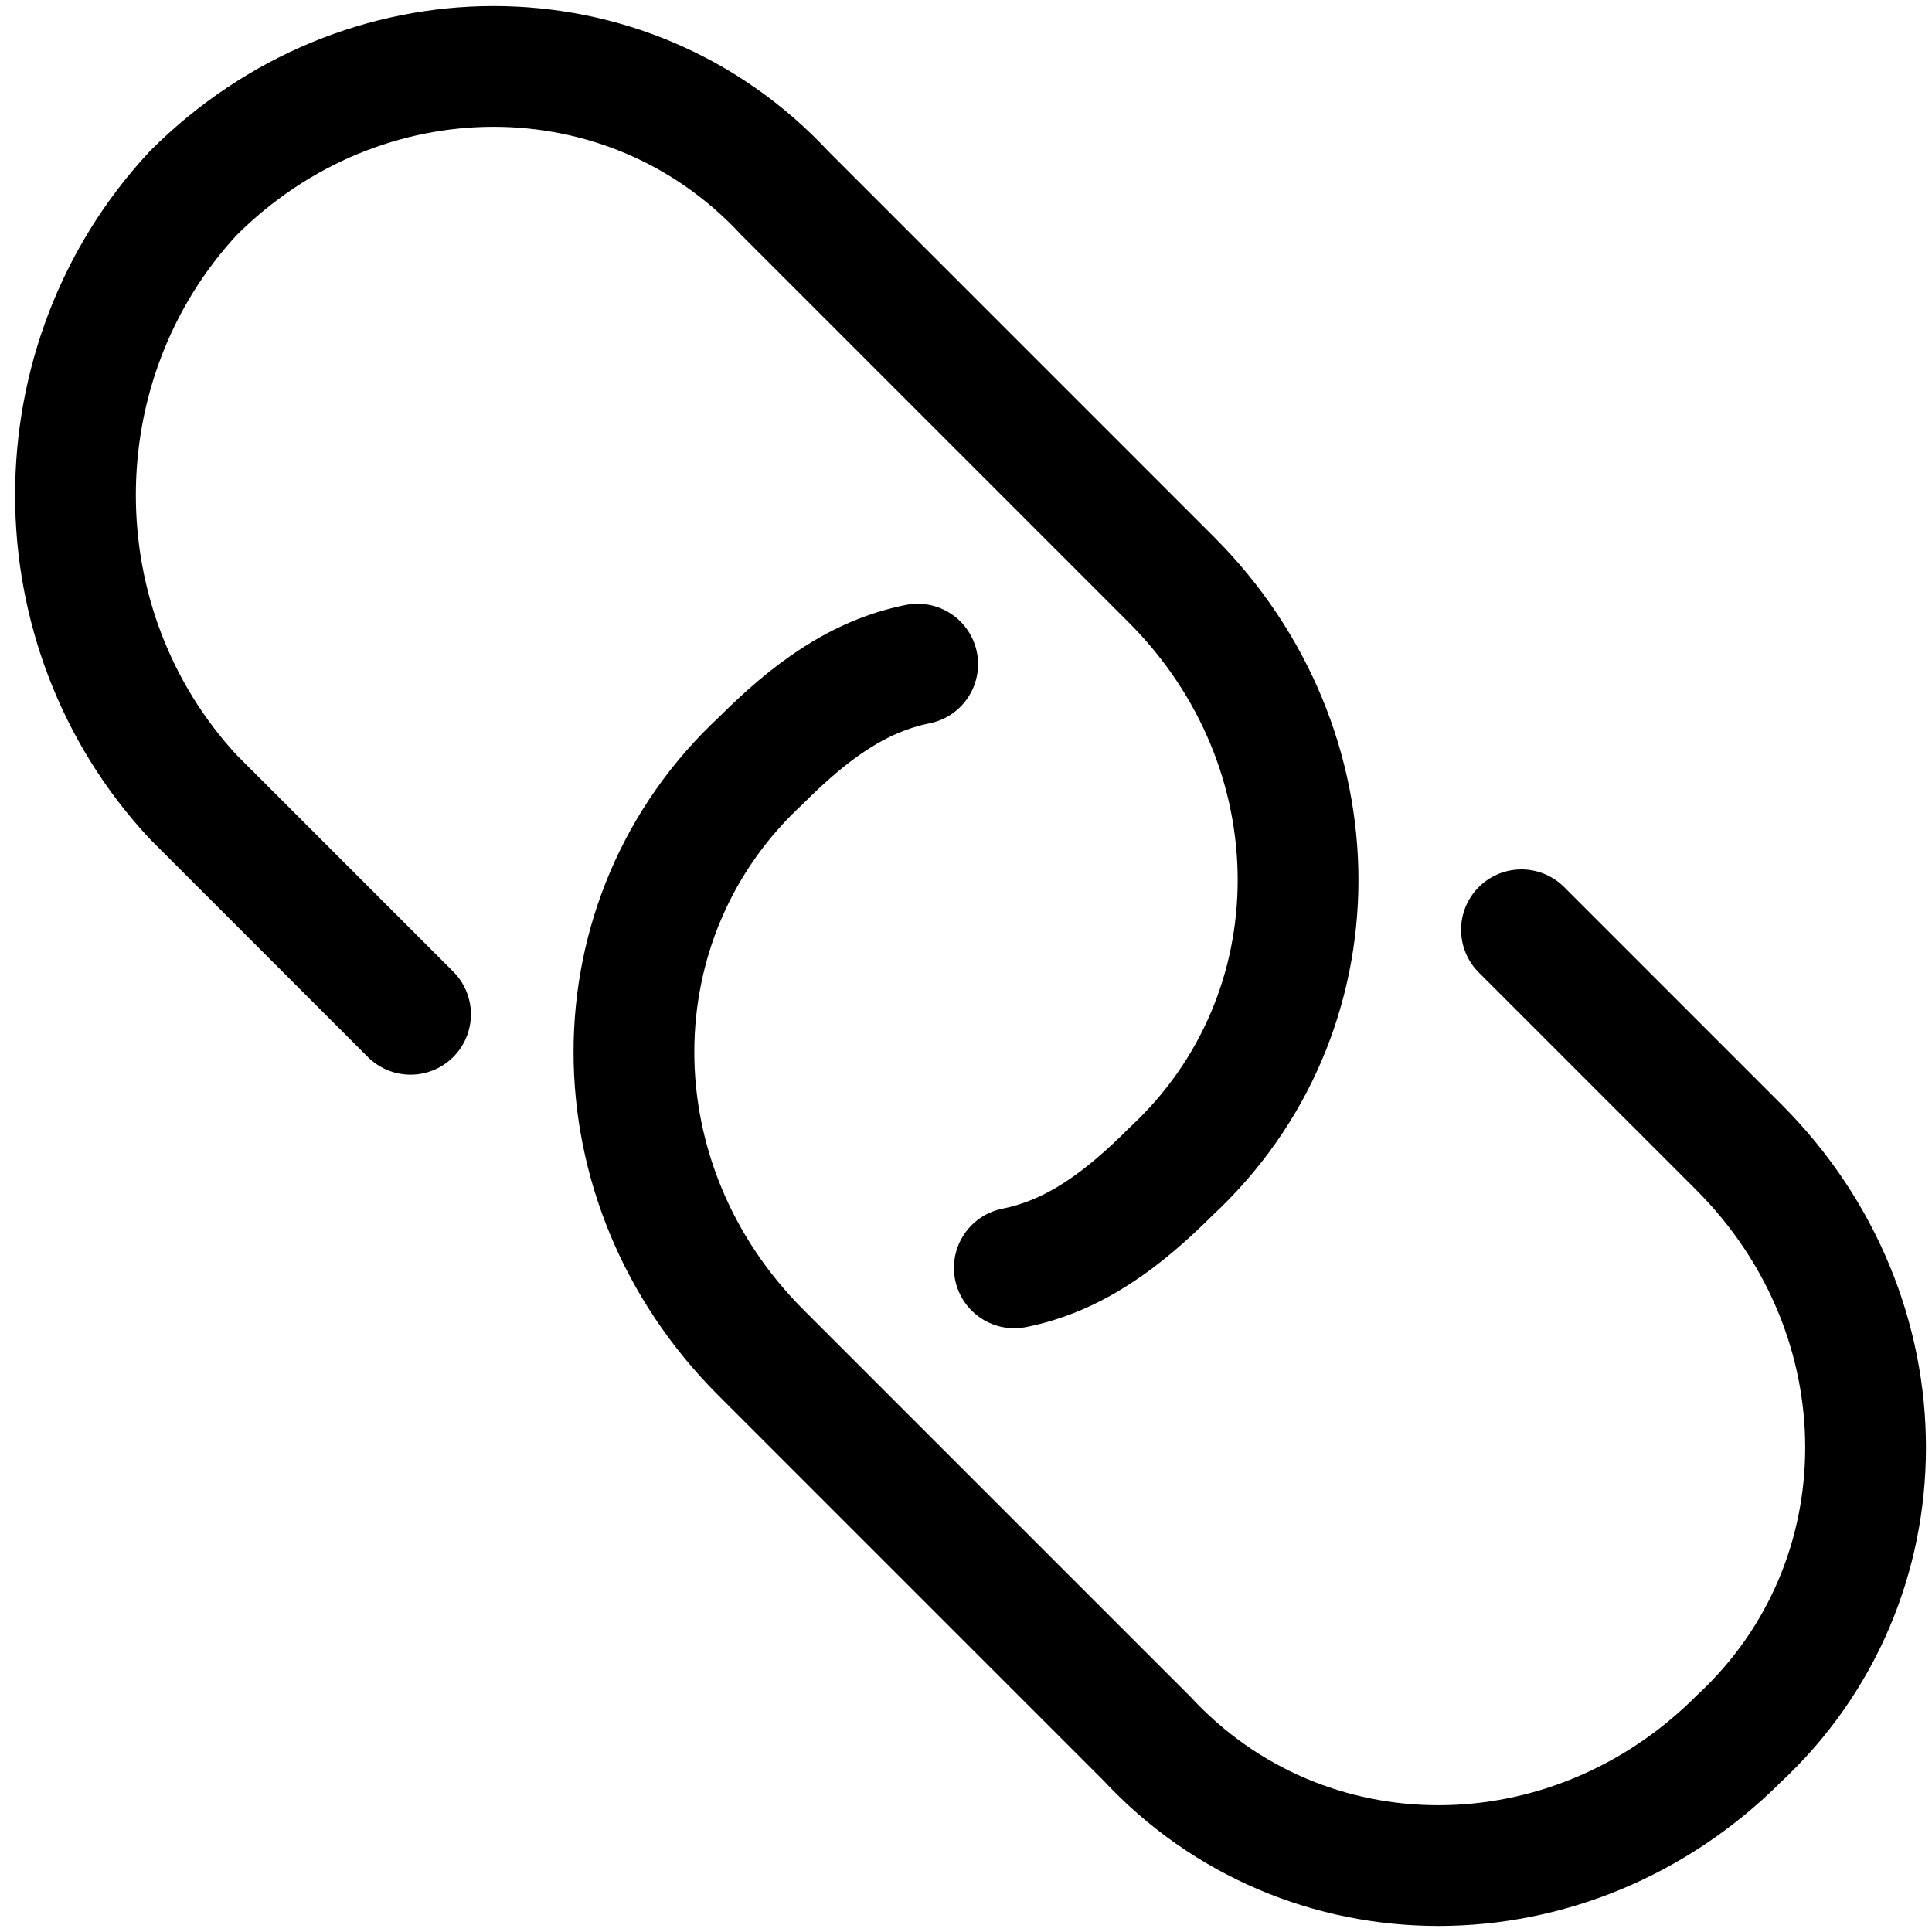
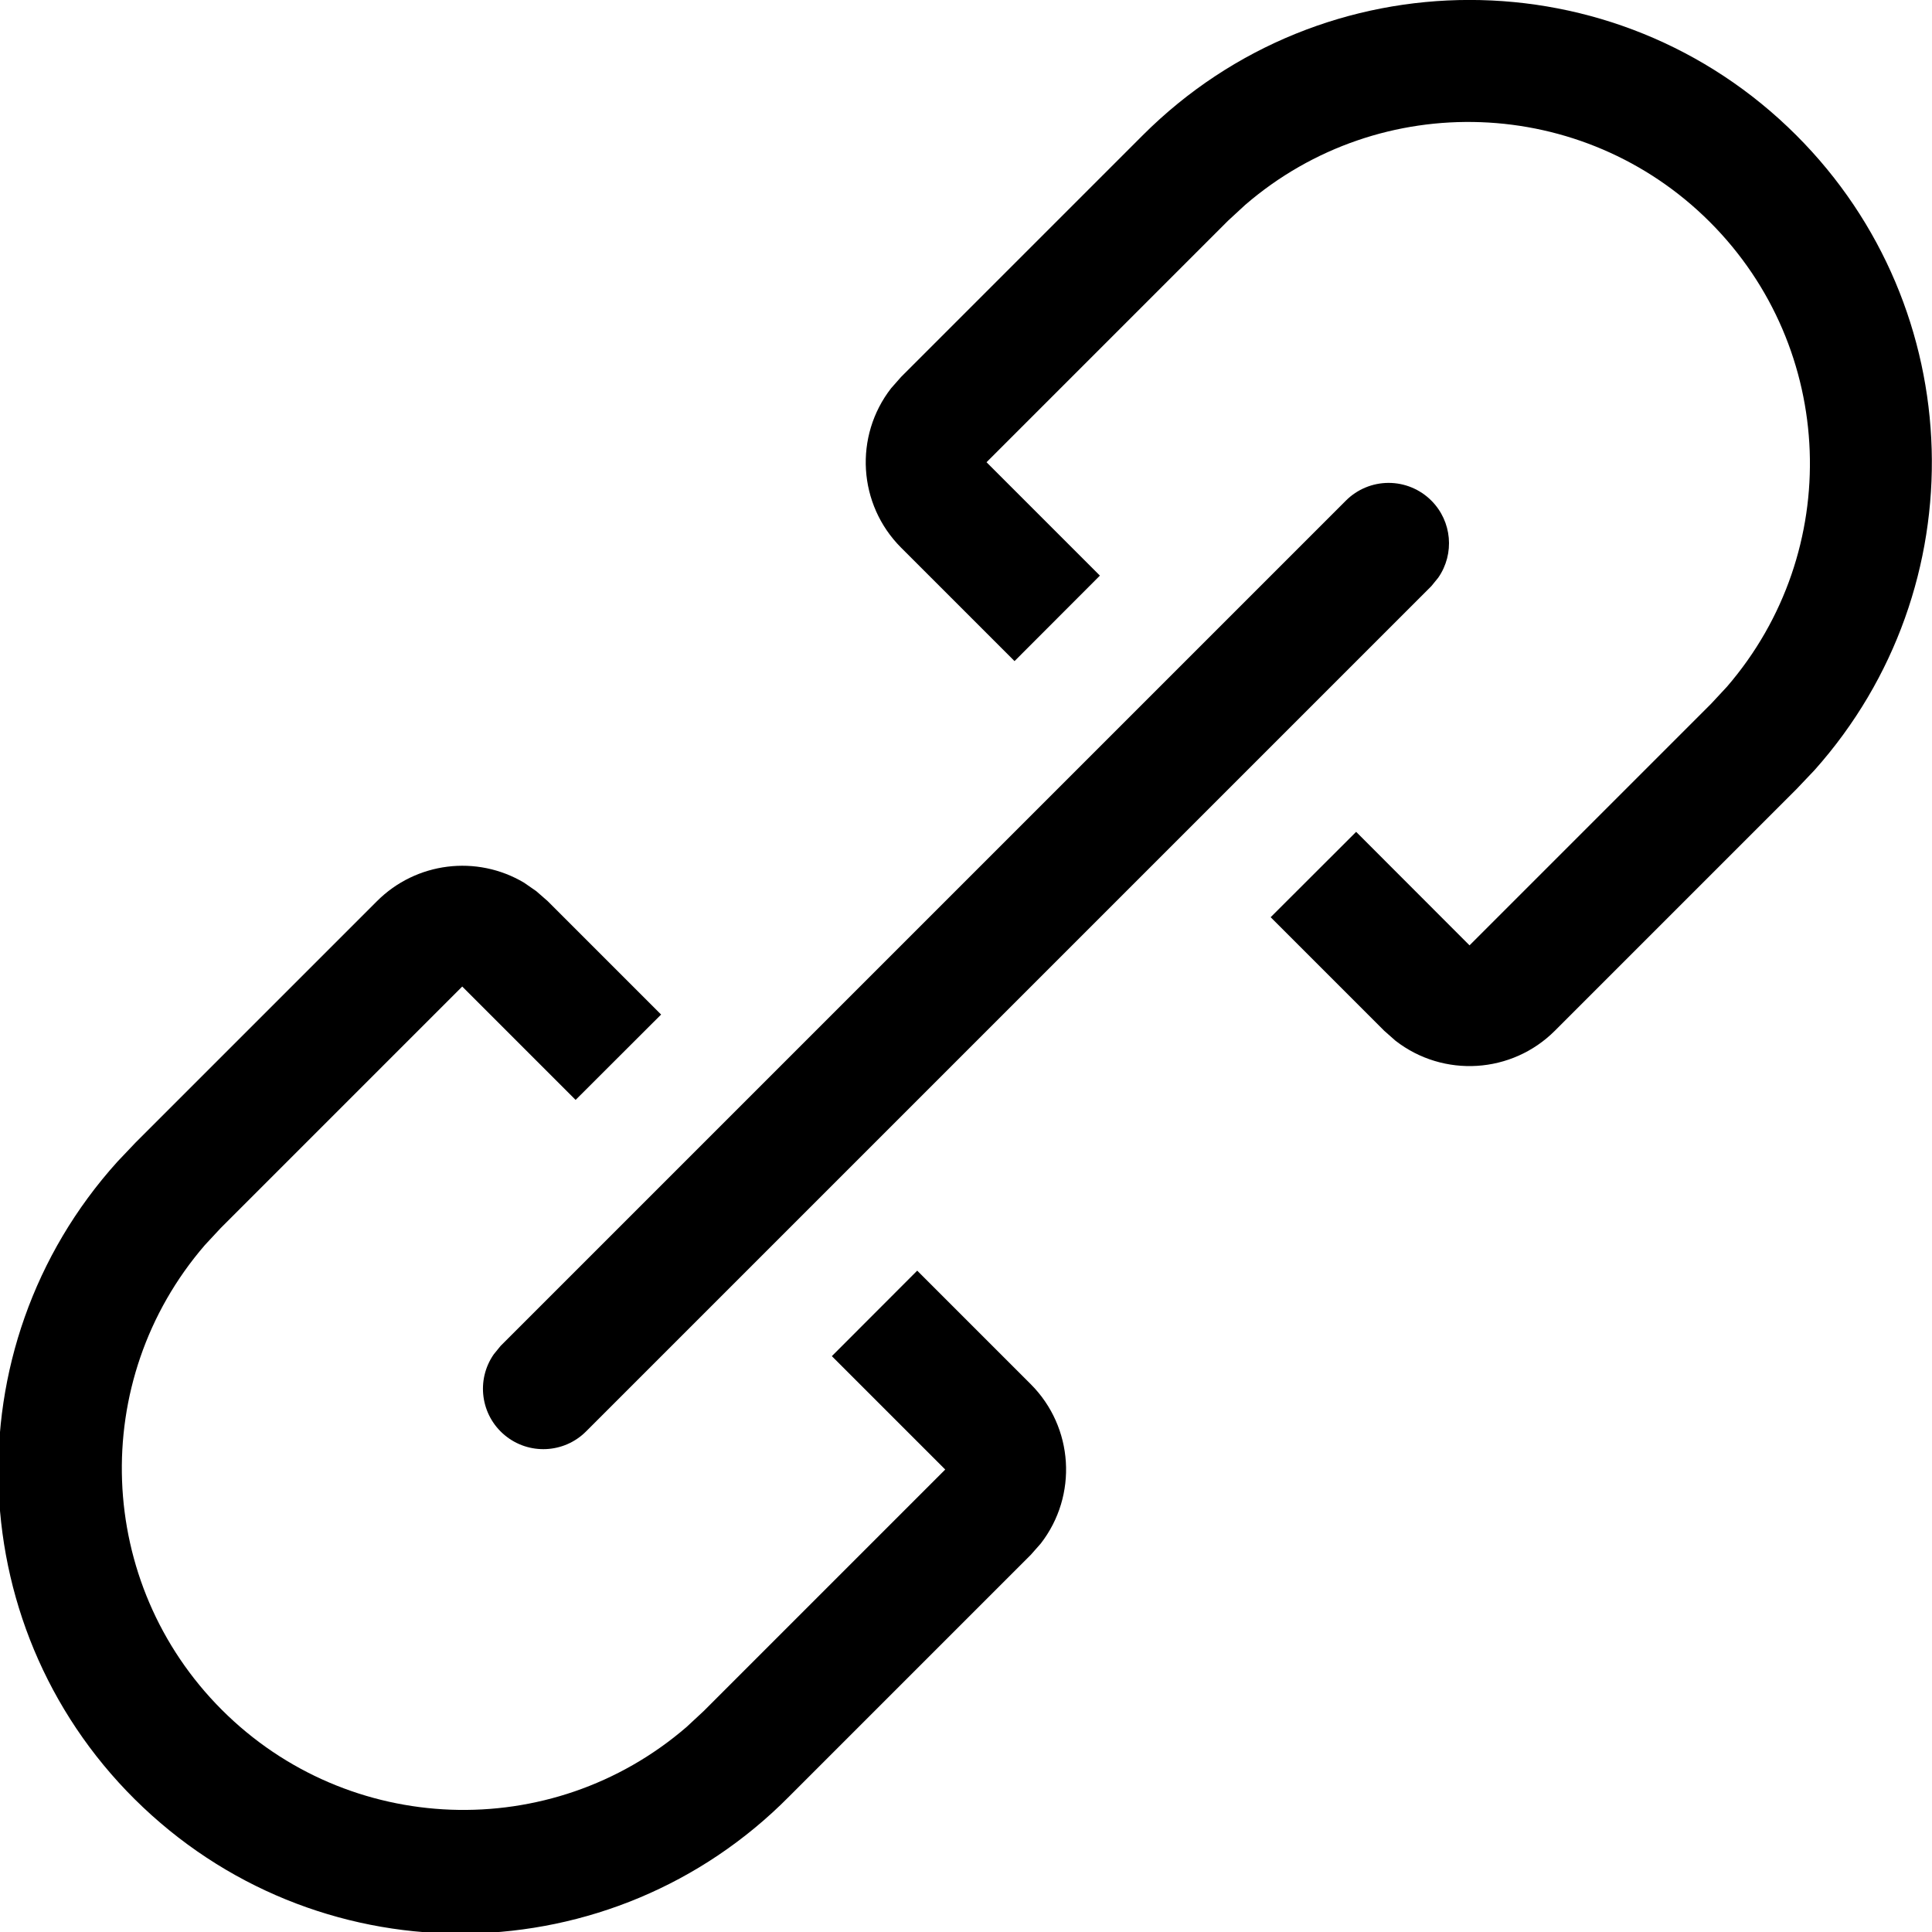
<svg xmlns="http://www.w3.org/2000/svg" width="16" height="16" focusable="false" viewBox="0 0 16 16">
-   <path fill="none" stroke="currentColor" stroke-linecap="round" d="M3.4 8.4L1.6 6.6C.3 5.2.3 3 1.6 1.6 3 .2 5.2.2 6.5 1.6l3.2 3.2c1.4 1.4 1.4 3.6 0 4.9-.4.4-.8.7-1.3.8m4.2-2.8l1.8 1.8c1.4 1.4 1.4 3.6 0 4.9-1.4 1.4-3.6 1.4-4.9 0l-3.2-3.2c-1.4-1.4-1.4-3.6 0-4.9.4-.4.8-.7 1.3-.8" />
+   <path fill="currentColor" d="M4.441 7.38l.095.083.939.939-.708.707-.939-.939-2 2-.132.142a2.829 2.829 0 003.99 3.99l.142-.132 2-2-.939-.939.707-.708.94.94a1 1 0 01.083 1.32l-.083.094-2 2A3.828 3.828 0 01.972 9.621l.15-.158 2-2A1 1 0 014.34 7.31l.101.07zm7.413-3.234a.5.5 0 01.057.638l-.057.07-7 7a.5.5 0 01-.765-.638l.057-.07 7-7a.5.5 0 01.708 0zm3.023-3.025a3.829 3.829 0 01.15 5.257l-.15.158-2 2a1 1 0 01-1.32.083l-.094-.083-.94-.94.708-.707.939.94 2-2 .132-.142a2.829 2.829 0 00-3.99-3.99l-.142.131-2 2 .939.939-.707.708-.94-.94a1 1 0 01-.082-1.32l.083-.094 2-2a3.828 3.828 0 015.414 0z" />
</svg>
